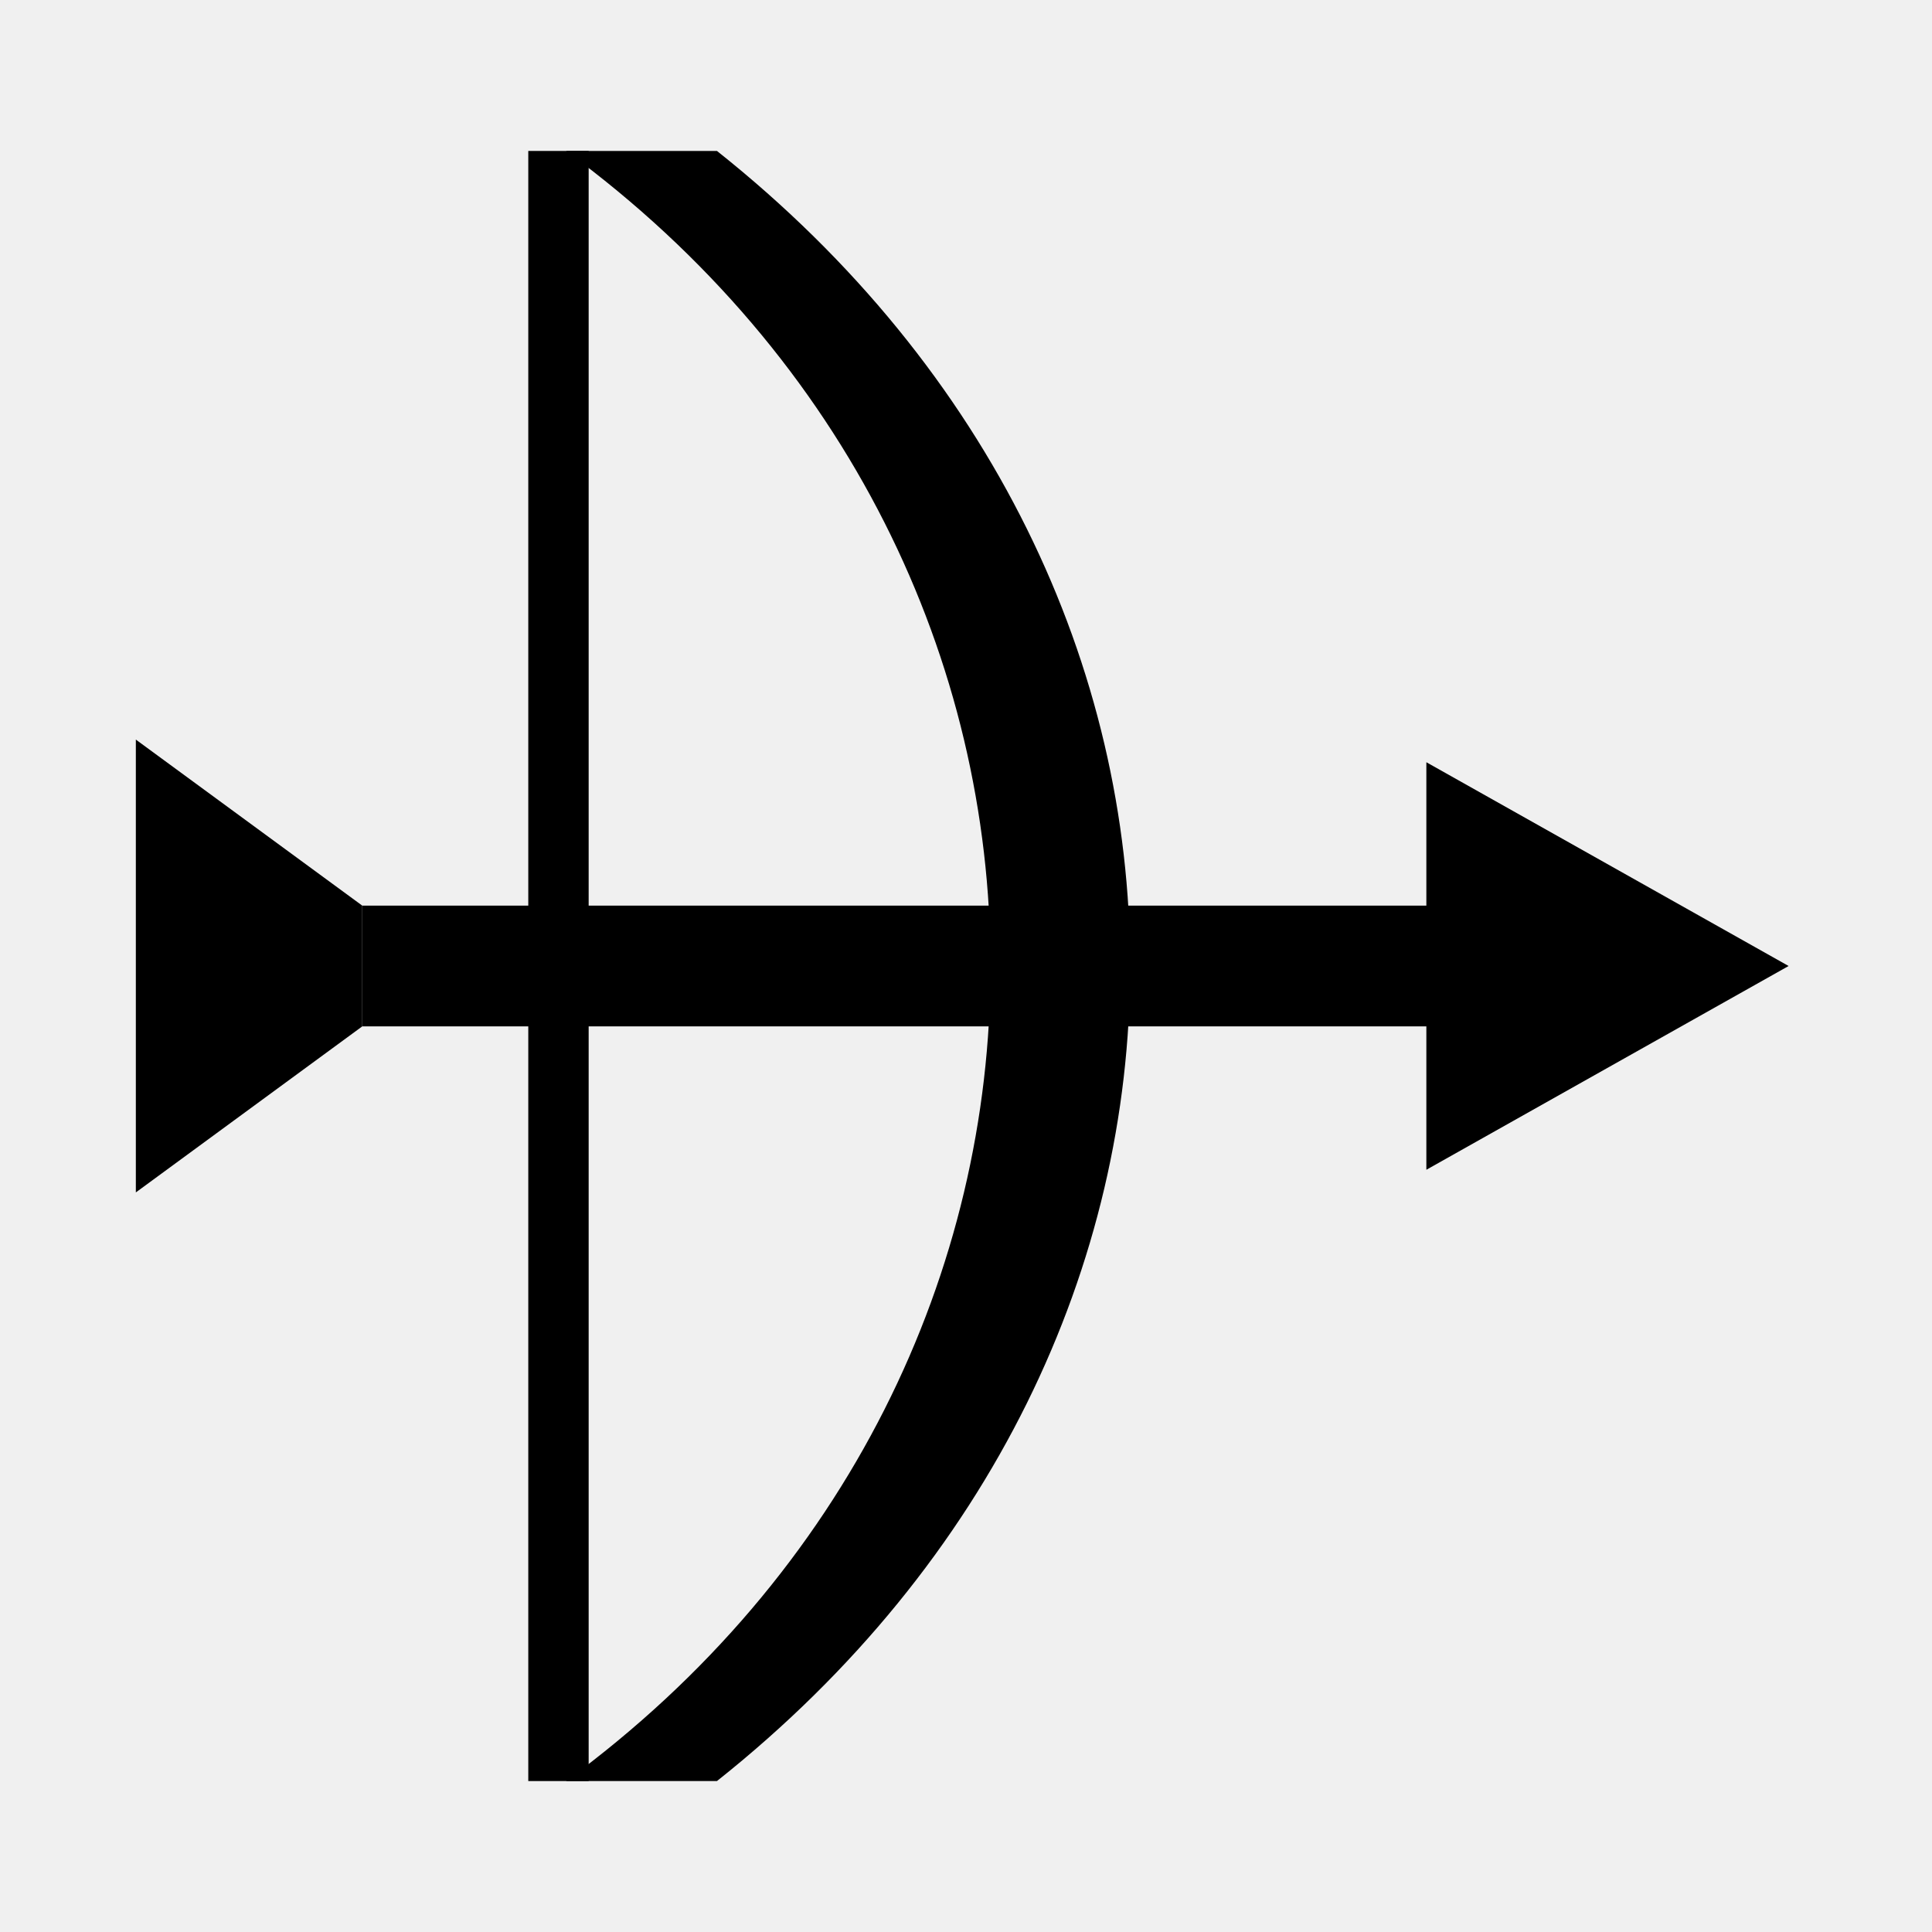
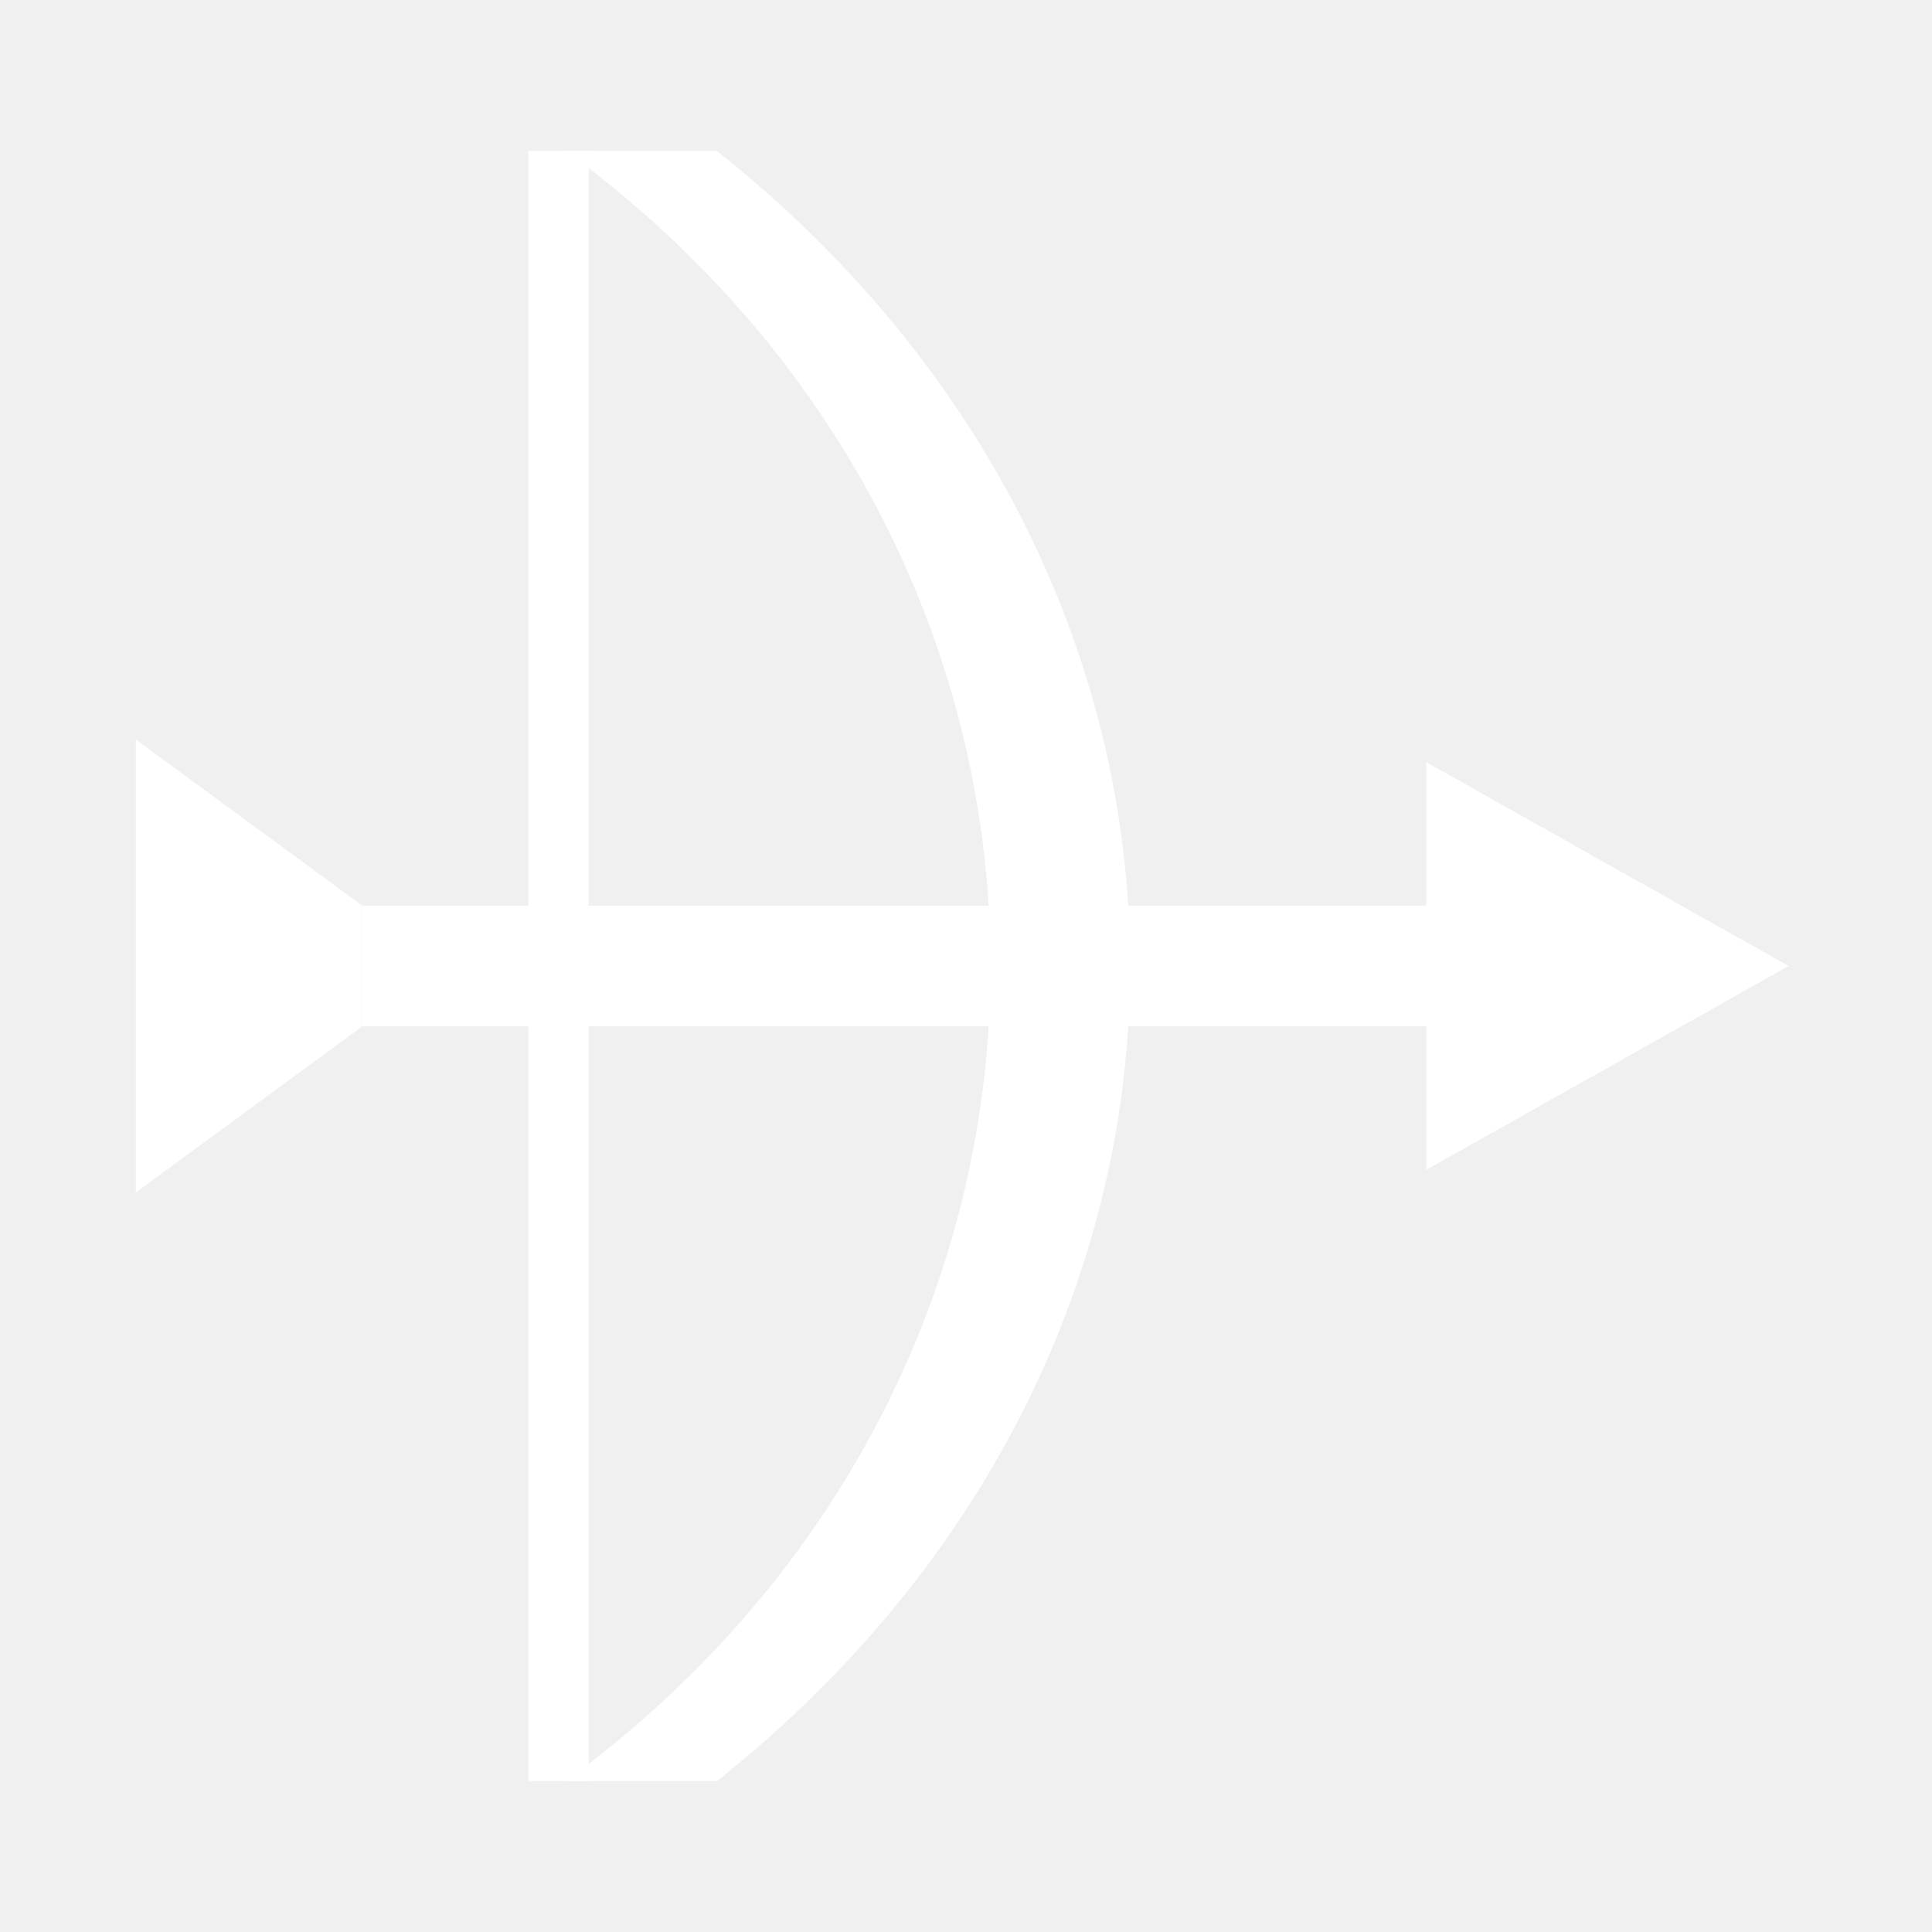
<svg xmlns="http://www.w3.org/2000/svg" width="512" height="512" viewBox="0 0 512 512">
-   <g fill="#000000">
+   <g fill="#ffffff">
    <path d="M150 40 C 300 150, 300 362, 150 472 L 190 472 C 336 356, 336 156, 190 40 Z" />
    <rect x="140" y="40" width="16" height="432" />
    <rect x="96" y="240" width="296" height="32" />
    <path d="M378 202 L 474 256 L 378 310 Z" />
    <path d="M96 240 L 36 196 L 36 316 L 96 272 Z" />
  </g>
</svg>
